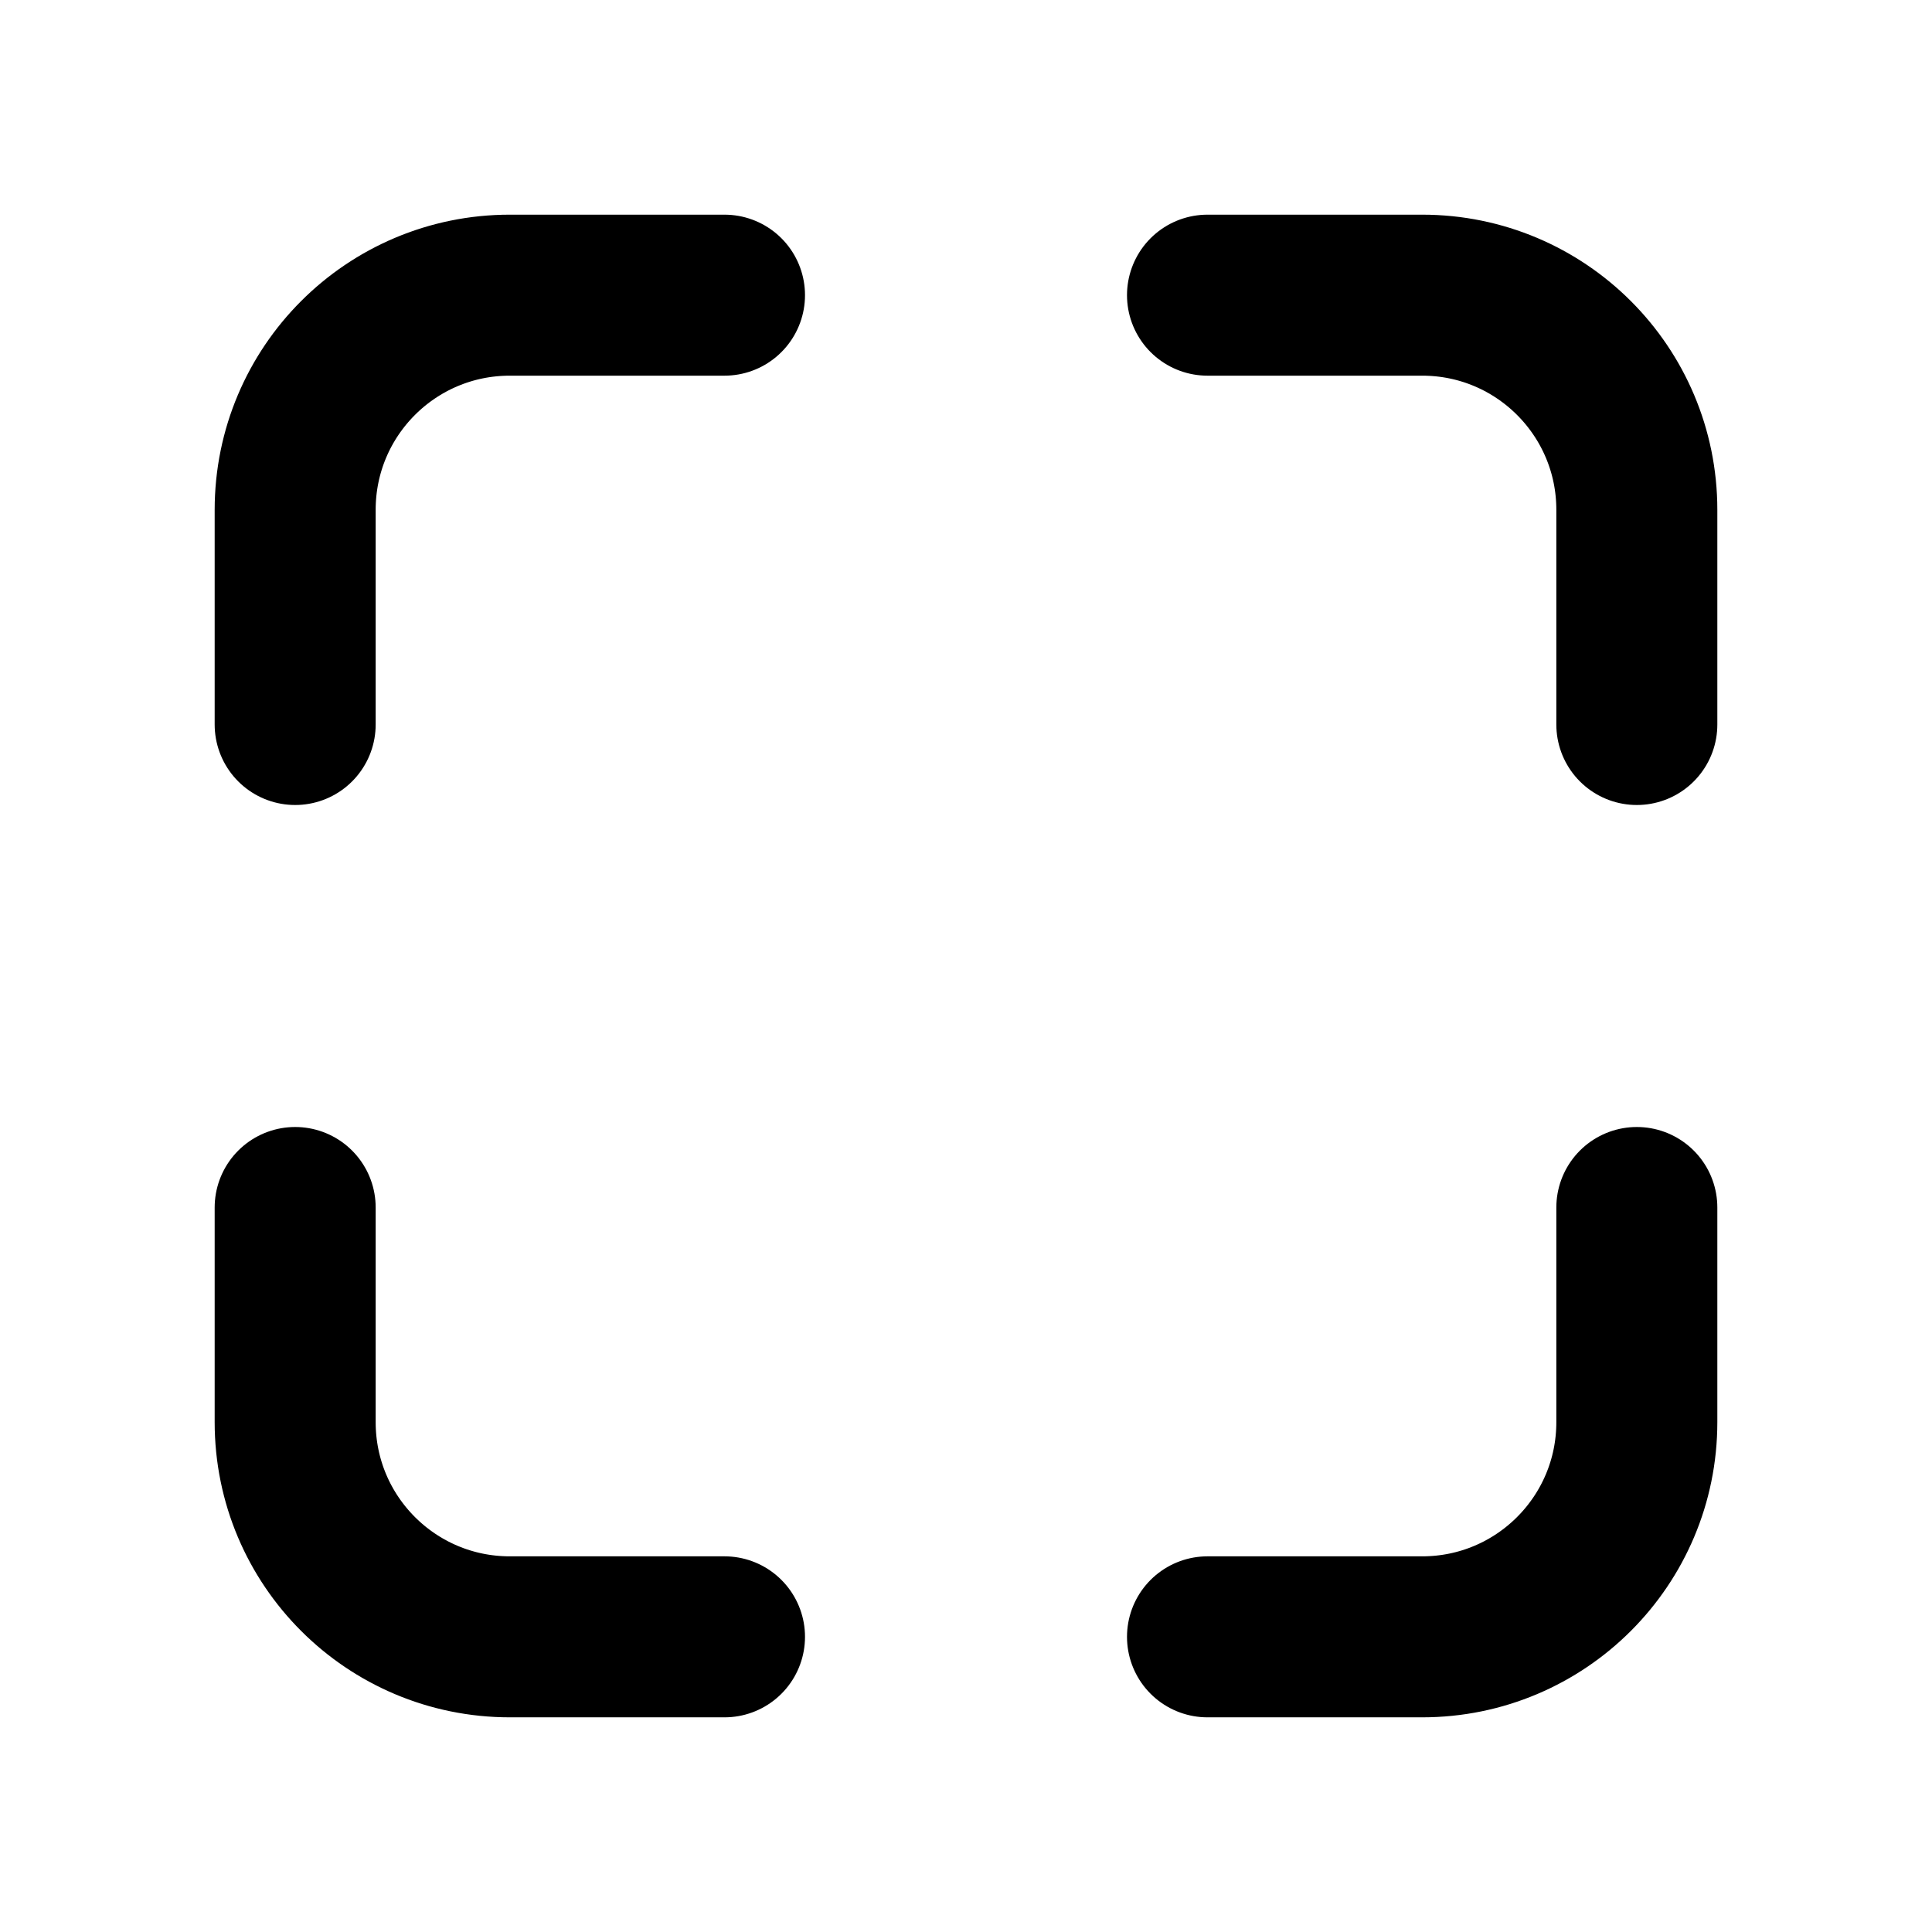
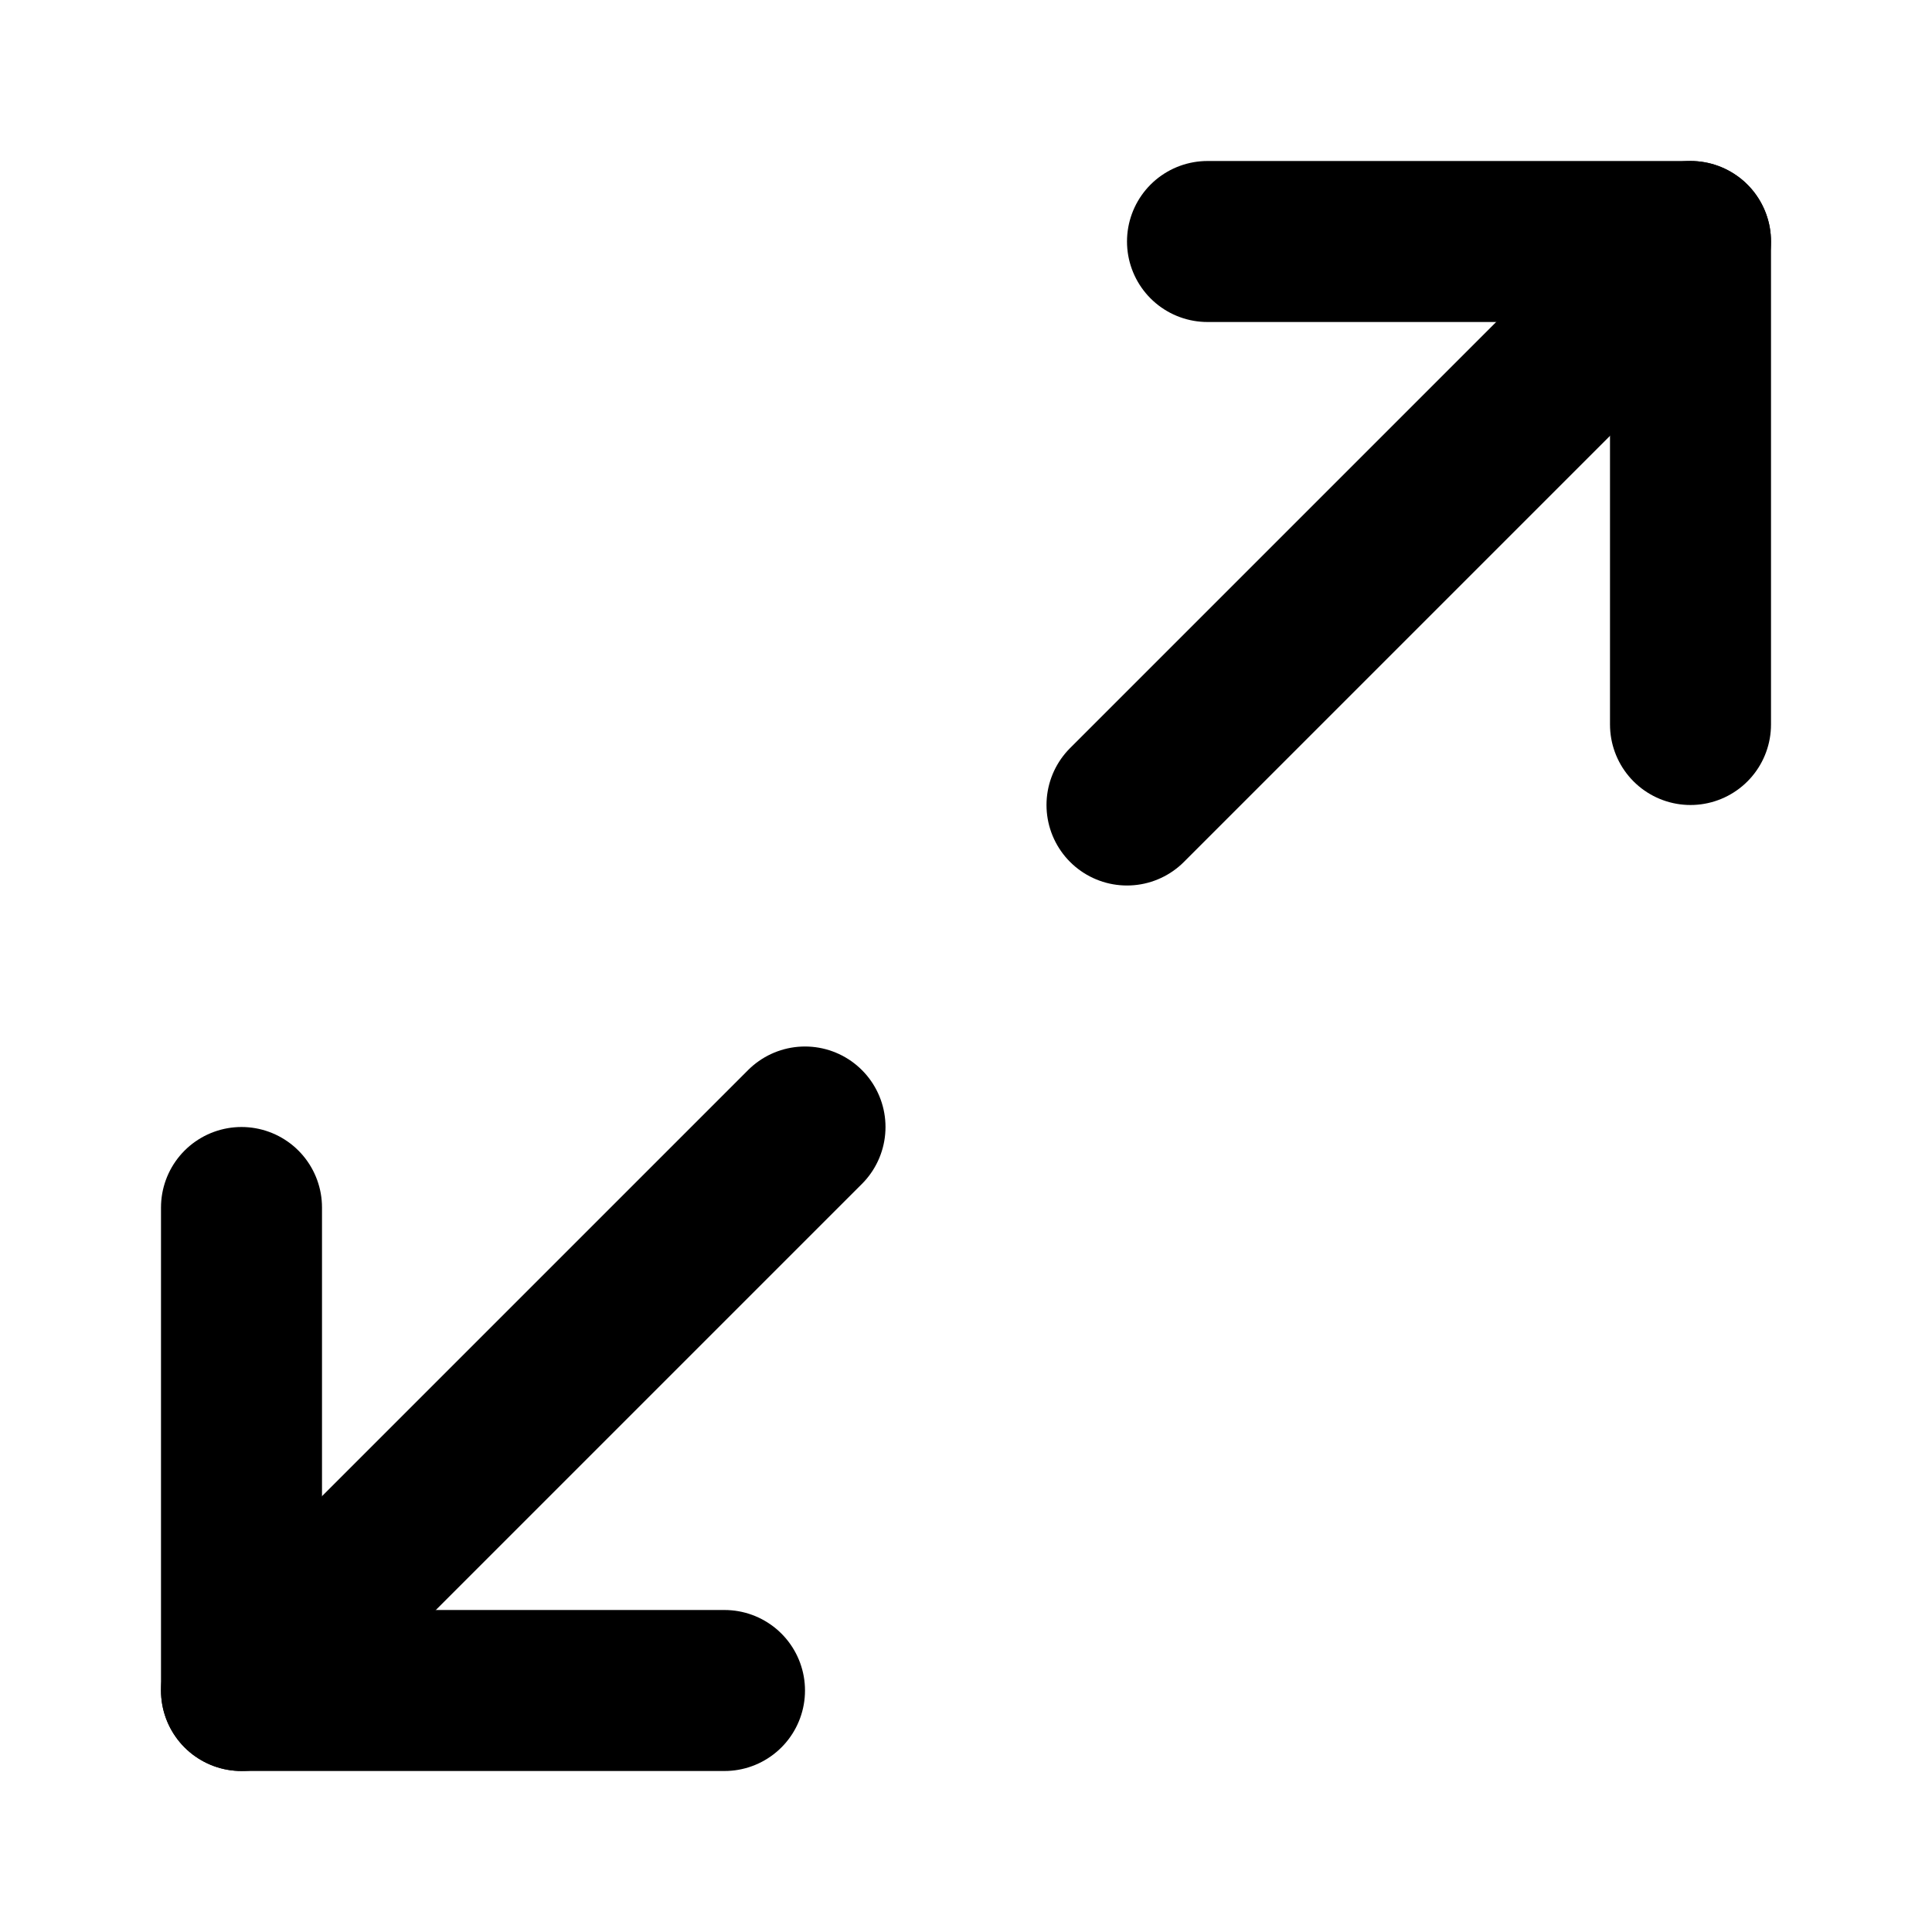
- <svg xmlns="http://www.w3.org/2000/svg" viewBox="0 0 18 18">
-   <g class="nc-icon-wrapper" fill="currentColor">
-     <path d="M11.25 2.75H13.25C14.355 2.75 15.25 3.645 15.25 4.75V6.75" stroke="currentColor" stroke-width="1.5" stroke-linecap="round" stroke-linejoin="round" fill="none" />
-     <path d="M6.75 15.25H4.75C3.645 15.25 2.75 14.355 2.75 13.25V11.25" stroke="currentColor" stroke-width="1.5" stroke-linecap="round" stroke-linejoin="round" fill="none" />
-     <path d="M2.75 6.75V4.75C2.75 3.645 3.645 2.75 4.75 2.75H6.75" stroke="currentColor" stroke-width="1.5" stroke-linecap="round" stroke-linejoin="round" fill="none" />
-     <path d="M15.25 11.25V13.25C15.25 14.355 14.355 15.25 13.25 15.25H11.25" stroke="currentColor" stroke-width="1.5" stroke-linecap="round" stroke-linejoin="round" fill="none" />
-   </g>
+ <svg xmlns="http://www.w3.org/2000/svg" width="18" height="18" viewBox="0 0 24 24" fill="none" stroke="currentColor" stroke-width="2" stroke-linecap="round" stroke-linejoin="round">
+   <polyline points="15 3 21 3 21 9" />
+   <polyline points="9 21 3 21 3 15" />
+   <line x1="21" x2="14" y1="3" y2="10" />
+   <line x1="3" x2="10" y1="21" y2="14" />
</svg>
